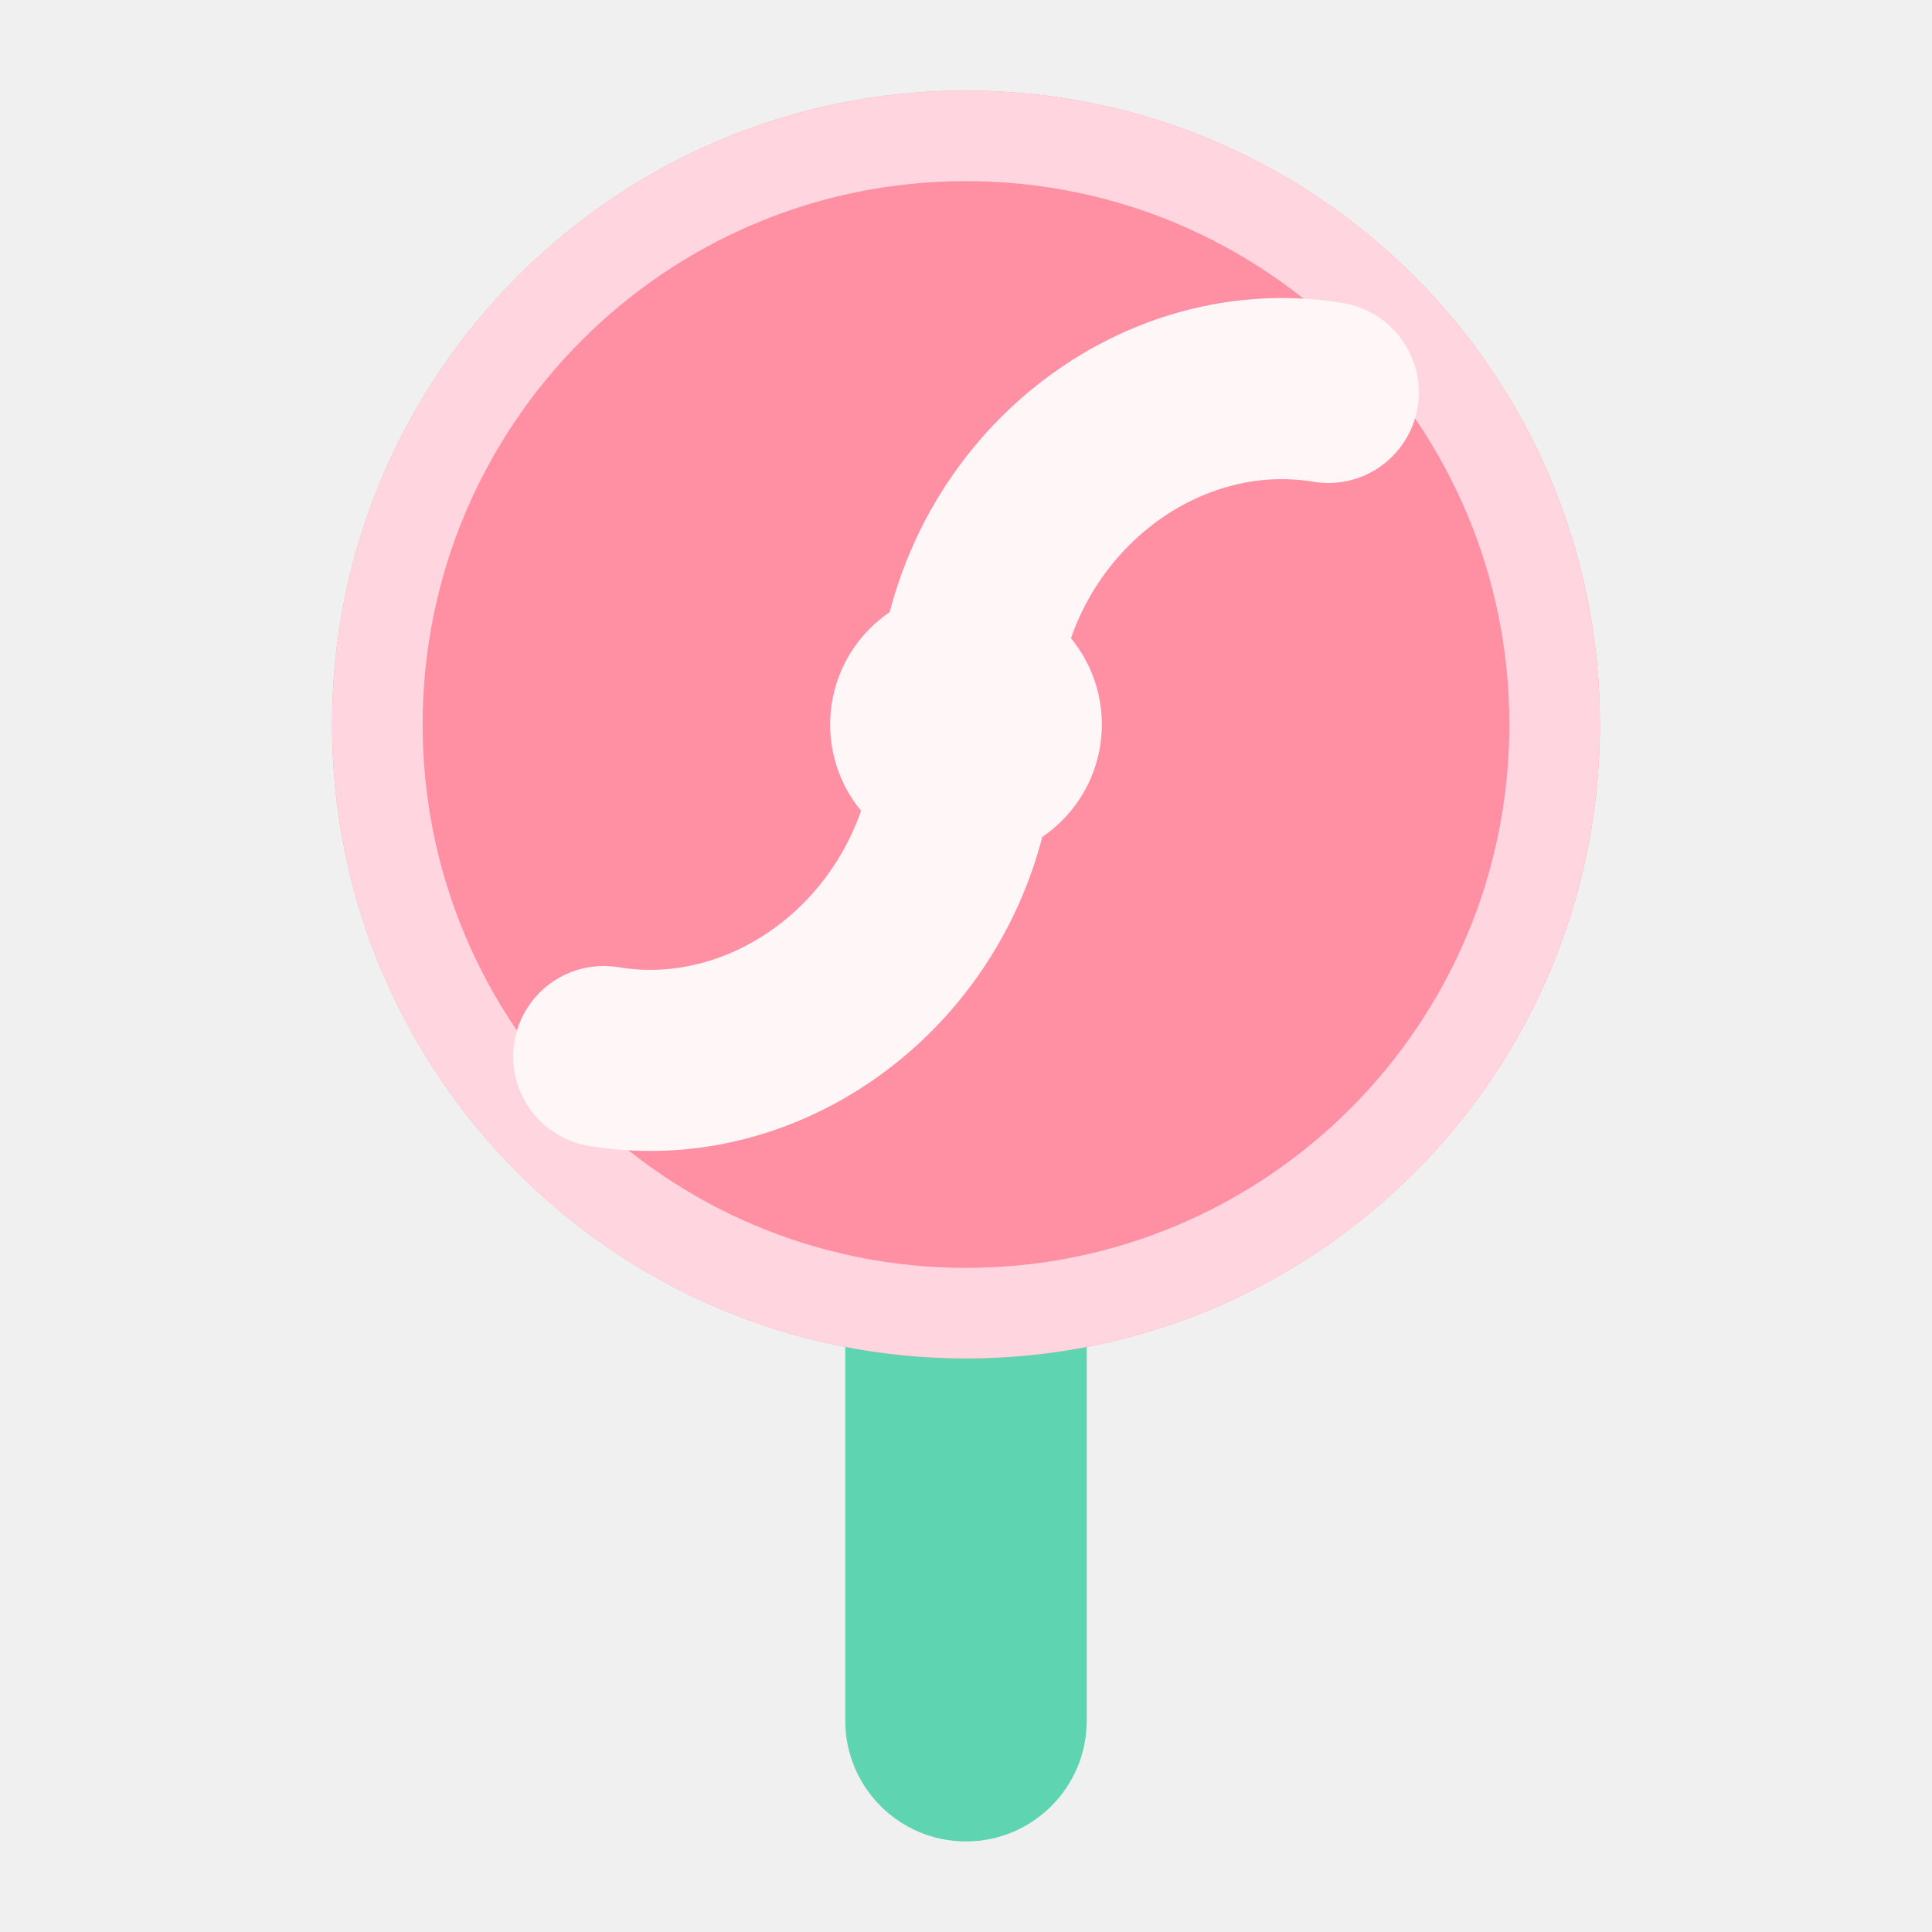
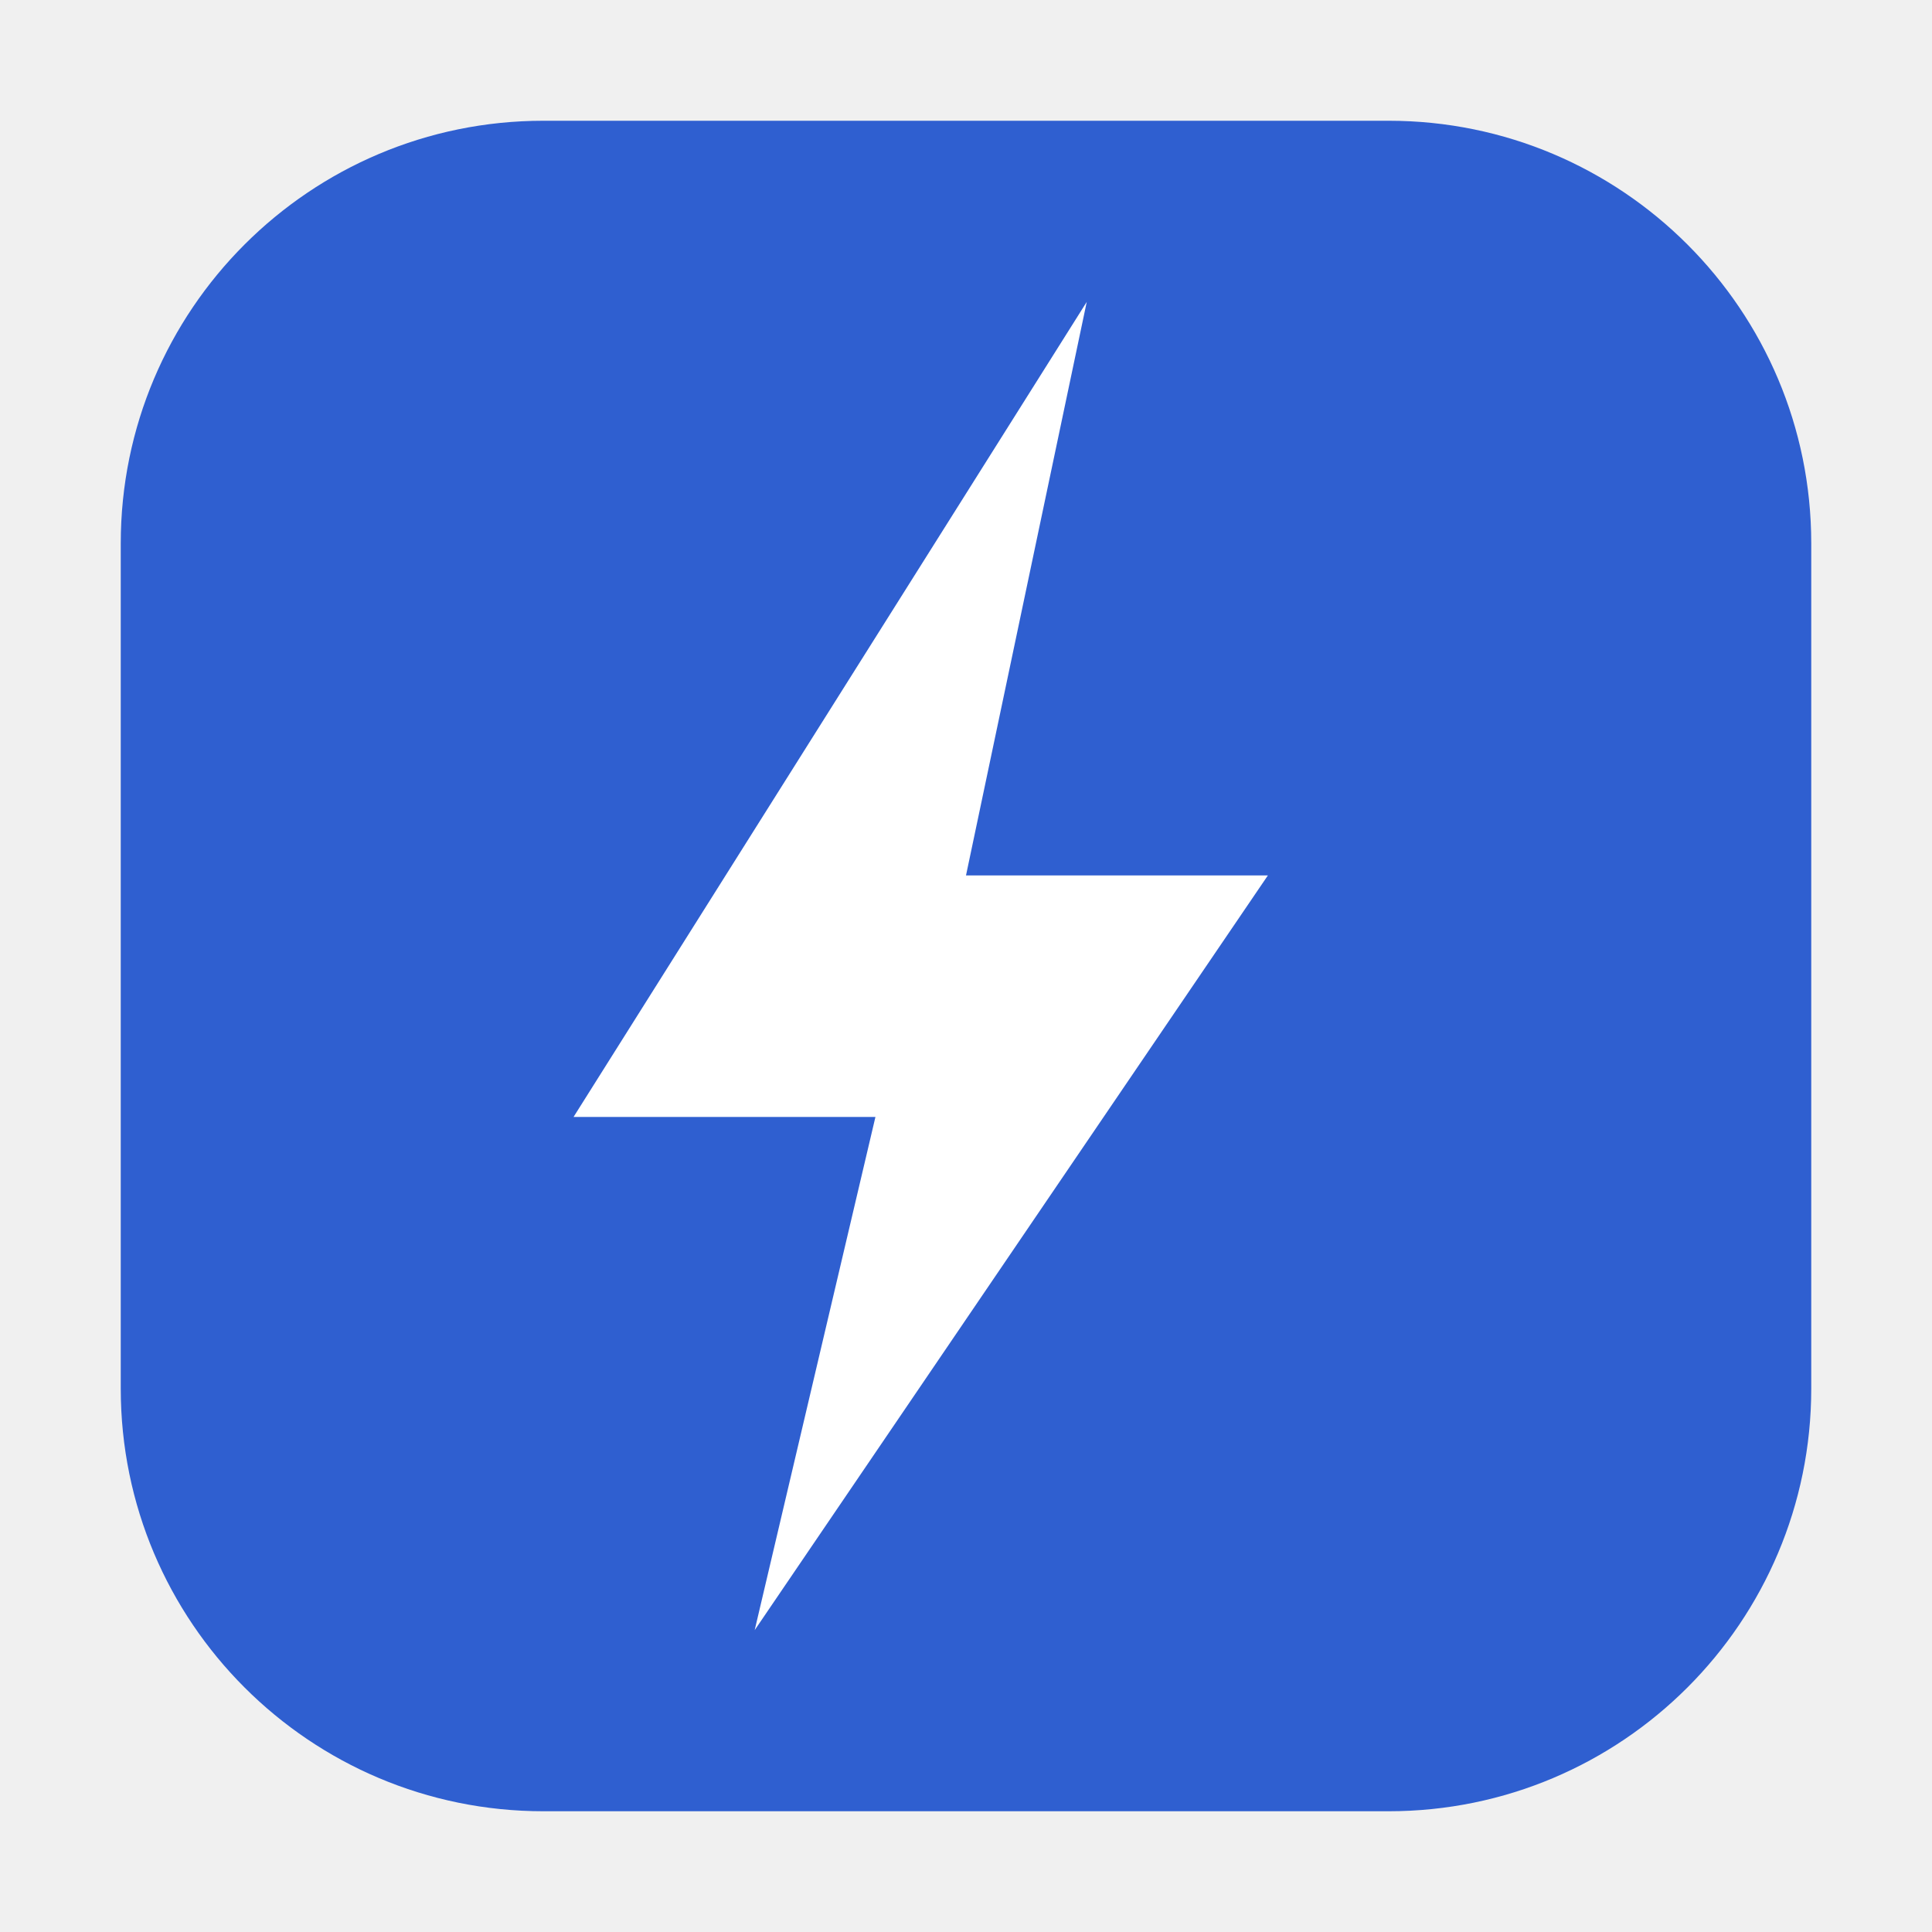
- <svg xmlns="http://www.w3.org/2000/svg" viewBox="0 0 64 64" role="img" aria-label="糖果题库">
-   <rect x="28" y="31" width="8" height="30" rx="4" fill="#5FD4B0" />
-   <circle cx="32" cy="24" r="21" fill="#FF8FA3" />
-   <circle cx="32" cy="24" r="19.5" fill="none" stroke="#FFD6E0" stroke-width="3" />
-   <path d="M32 24C32 17 38 12 44 13" fill="none" stroke="#FFF6F8" stroke-width="6" stroke-linecap="round" />
-   <path d="M32 24C32 31 26 36 20 35" fill="none" stroke="#FFF6F8" stroke-width="6" stroke-linecap="round" />
-   <circle cx="32" cy="24" r="4.5" fill="#FFF6F8" />
+ <svg xmlns="http://www.w3.org/2000/svg" viewBox="0 0 64 64" role="img" aria-label="电气题库">
+   <rect x="4" y="4" width="56" height="56" rx="14" fill="#2F5FD0" />
+   <path d="M36 10 L19 37 h10 l-4 17 17-25 h-10 z" fill="#FFFFFF" />
</svg>
